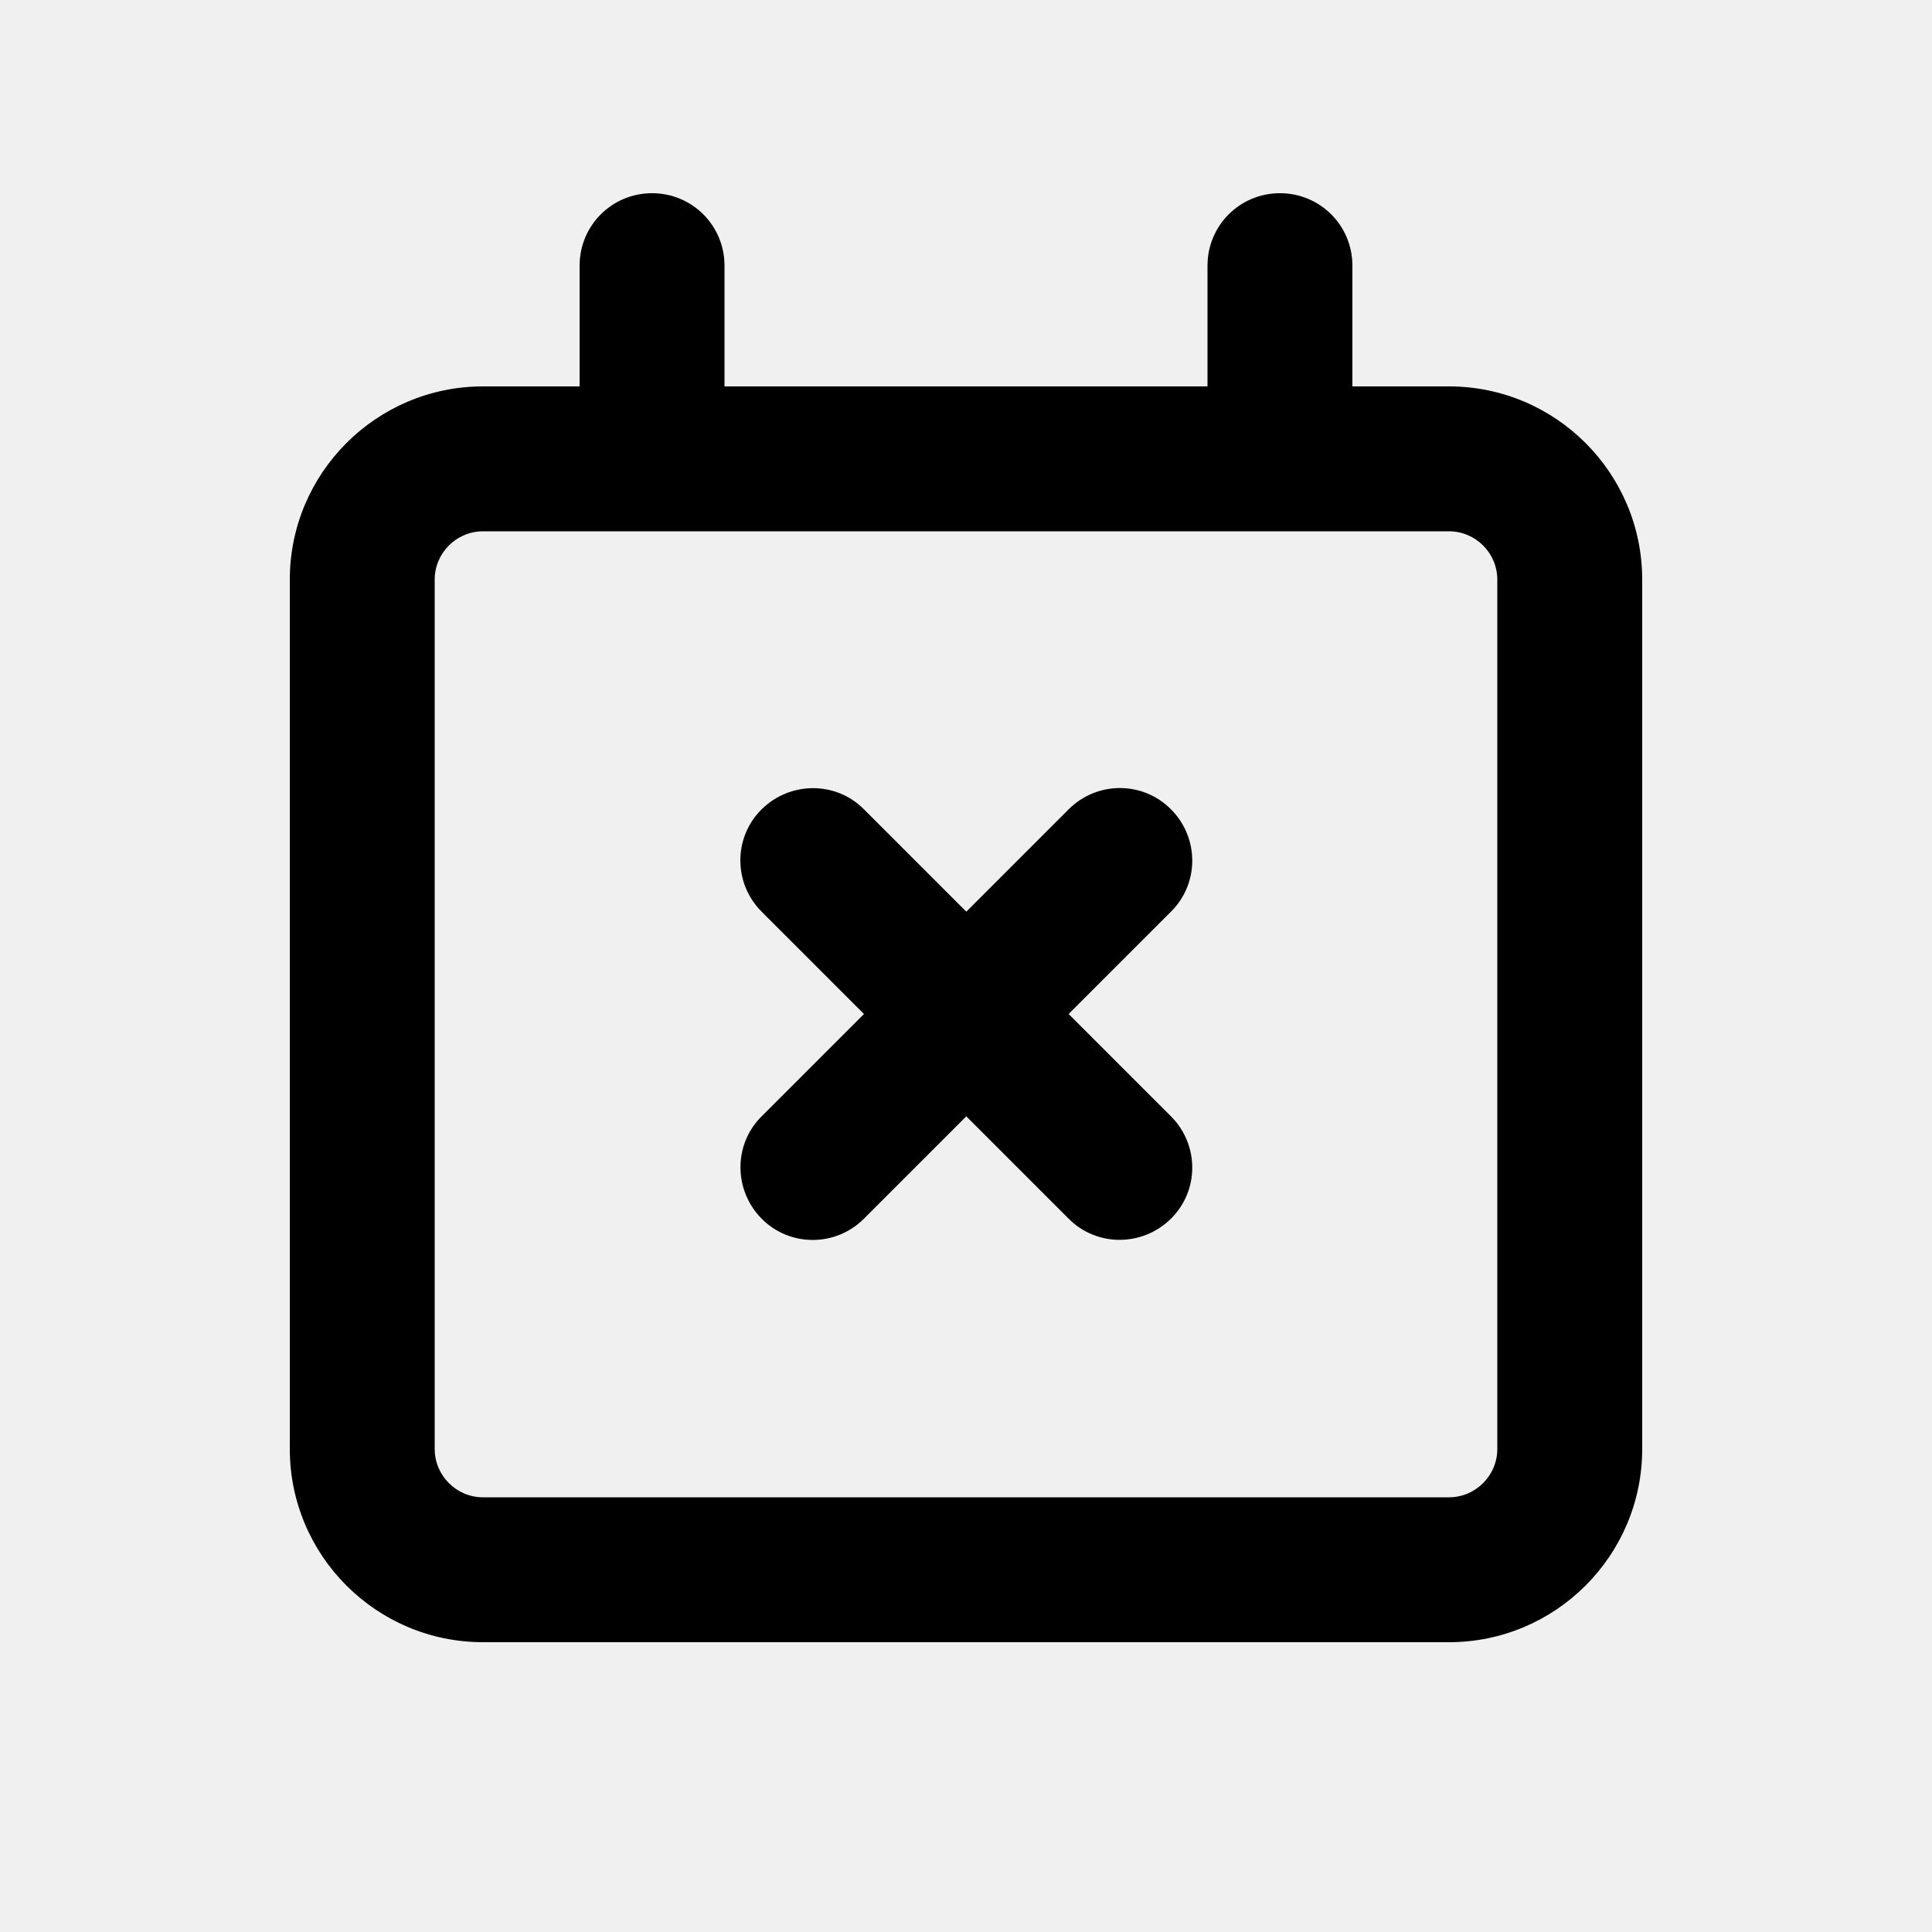
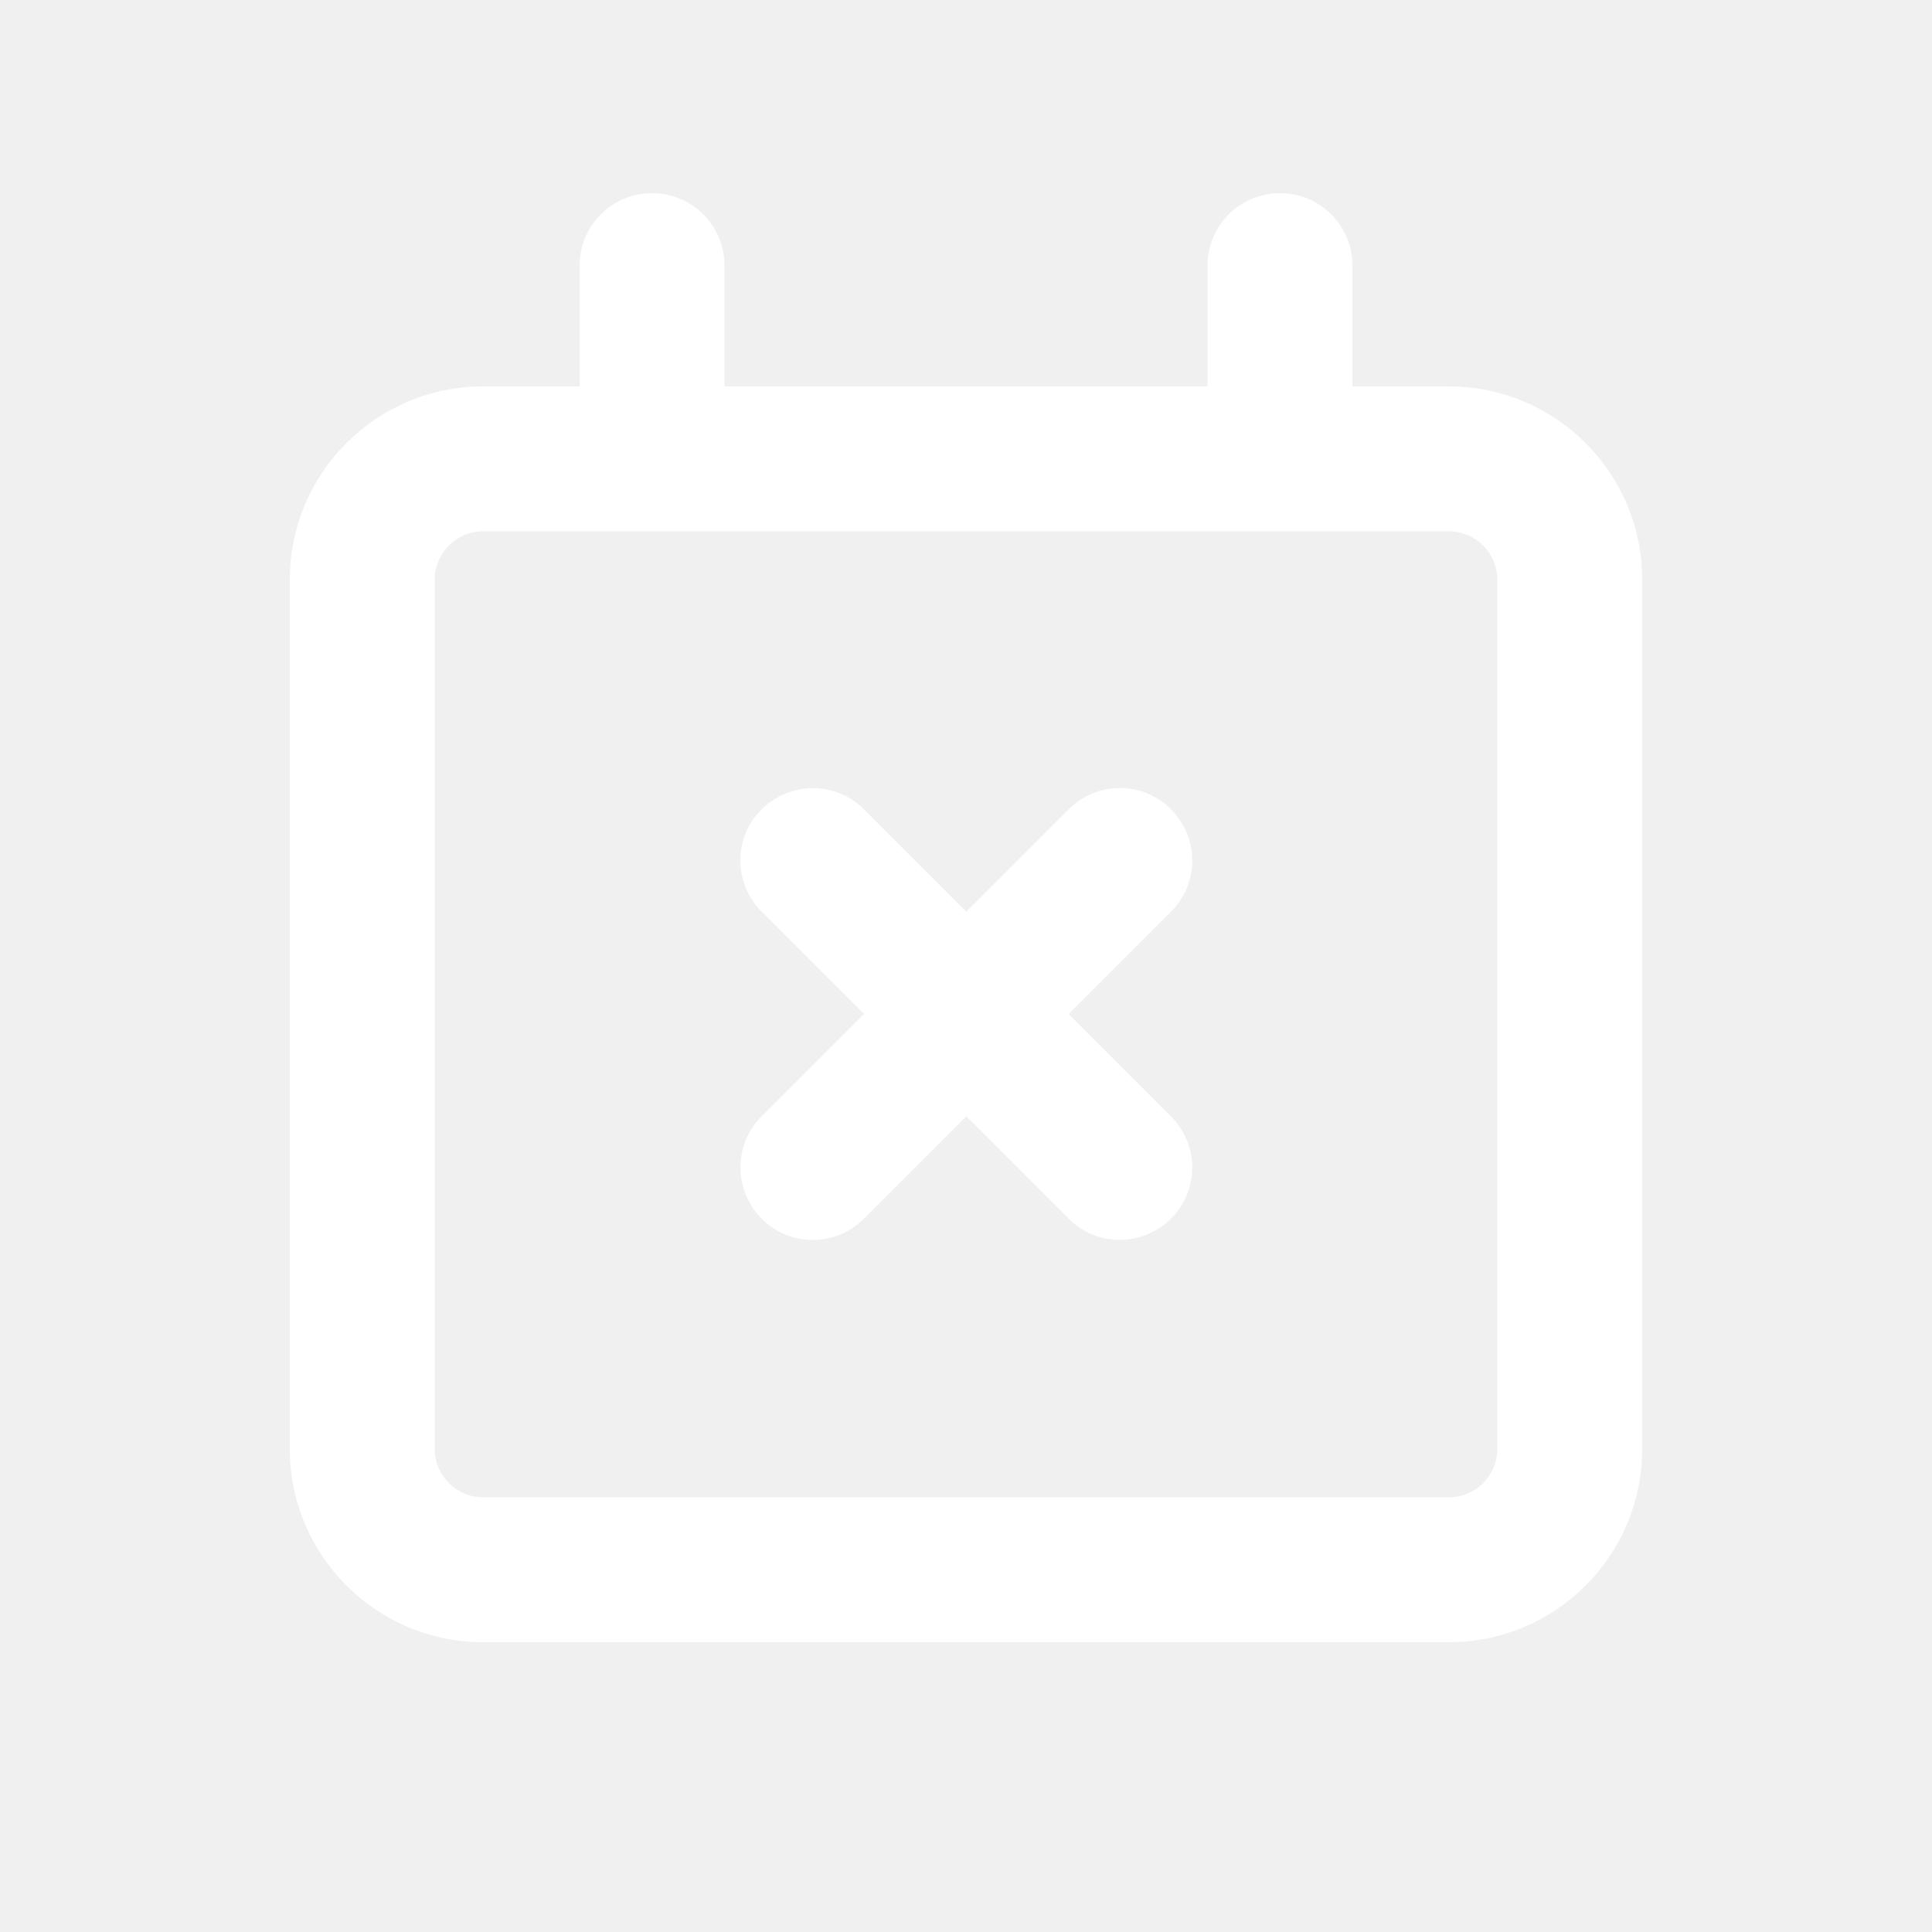
<svg xmlns="http://www.w3.org/2000/svg" viewBox="0 0 640 640">
-   <path d="M216 64C229.3 64 240 74.7 240 88L240 128L400 128L400 88C400 74.7 410.7 64 424 64C437.3 64 448 74.7 448 88L448 128L480 128C515.3 128 544 156.7 544 192L544 480C544 515.3 515.3 544 480 544L160 544C124.7 544 96 515.3 96 480L96 192C96 156.7 124.7 128 160 128L192 128L192 88C192 74.7 202.7 64 216 64zM216 176L160 176C151.2 176 144 183.2 144 192L144 480C144 488.8 151.2 496 160 496L480 496C488.8 496 496 488.8 496 480L496 192C496 183.2 488.8 176 480 176L216 176zM387.9 268.1C397.3 277.5 397.3 292.7 387.9 302L354 335.9L387.9 369.8C397.3 379.2 397.3 394.4 387.9 403.7C378.5 413 363.3 413.1 354 403.7L320.1 369.8L286.2 403.7C276.8 413.1 261.6 413.1 252.3 403.7C243 394.3 242.9 379.1 252.3 369.8L286.2 335.9L252.3 302C242.9 292.6 242.9 277.4 252.3 268.1C261.7 258.8 276.9 258.7 286.2 268.1L320.1 302L354 268.1C363.4 258.7 378.6 258.7 387.9 268.1z" />
+   <path d="M216 64C229.3 64 240 74.7 240 88L240 128L400 128L400 88C400 74.7 410.7 64 424 64C437.3 64 448 74.7 448 88L448 128L480 128C515.3 128 544 156.7 544 192L544 480C544 515.3 515.3 544 480 544L160 544C124.7 544 96 515.3 96 480L96 192C96 156.7 124.7 128 160 128L192 128L192 88C192 74.7 202.7 64 216 64zM216 176L160 176C151.2 176 144 183.2 144 192L144 480C144 488.8 151.2 496 160 496L480 496C488.8 496 496 488.8 496 480L496 192C496 183.2 488.8 176 480 176L216 176zM387.9 268.1C397.3 277.5 397.3 292.7 387.9 302L354 335.9L387.9 369.8C397.3 379.2 397.3 394.4 387.9 403.7C378.5 413 363.3 413.1 354 403.7L320.1 369.8L286.2 403.7C276.8 413.1 261.6 413.1 252.3 403.7C243 394.3 242.9 379.1 252.3 369.8L286.2 335.9L252.3 302C242.9 292.6 242.9 277.4 252.3 268.1C261.7 258.8 276.9 258.7 286.2 268.1L320.1 302L354 268.1C363.4 258.7 378.6 258.7 387.9 268.1z" fill="#ffffff" />
</svg>
